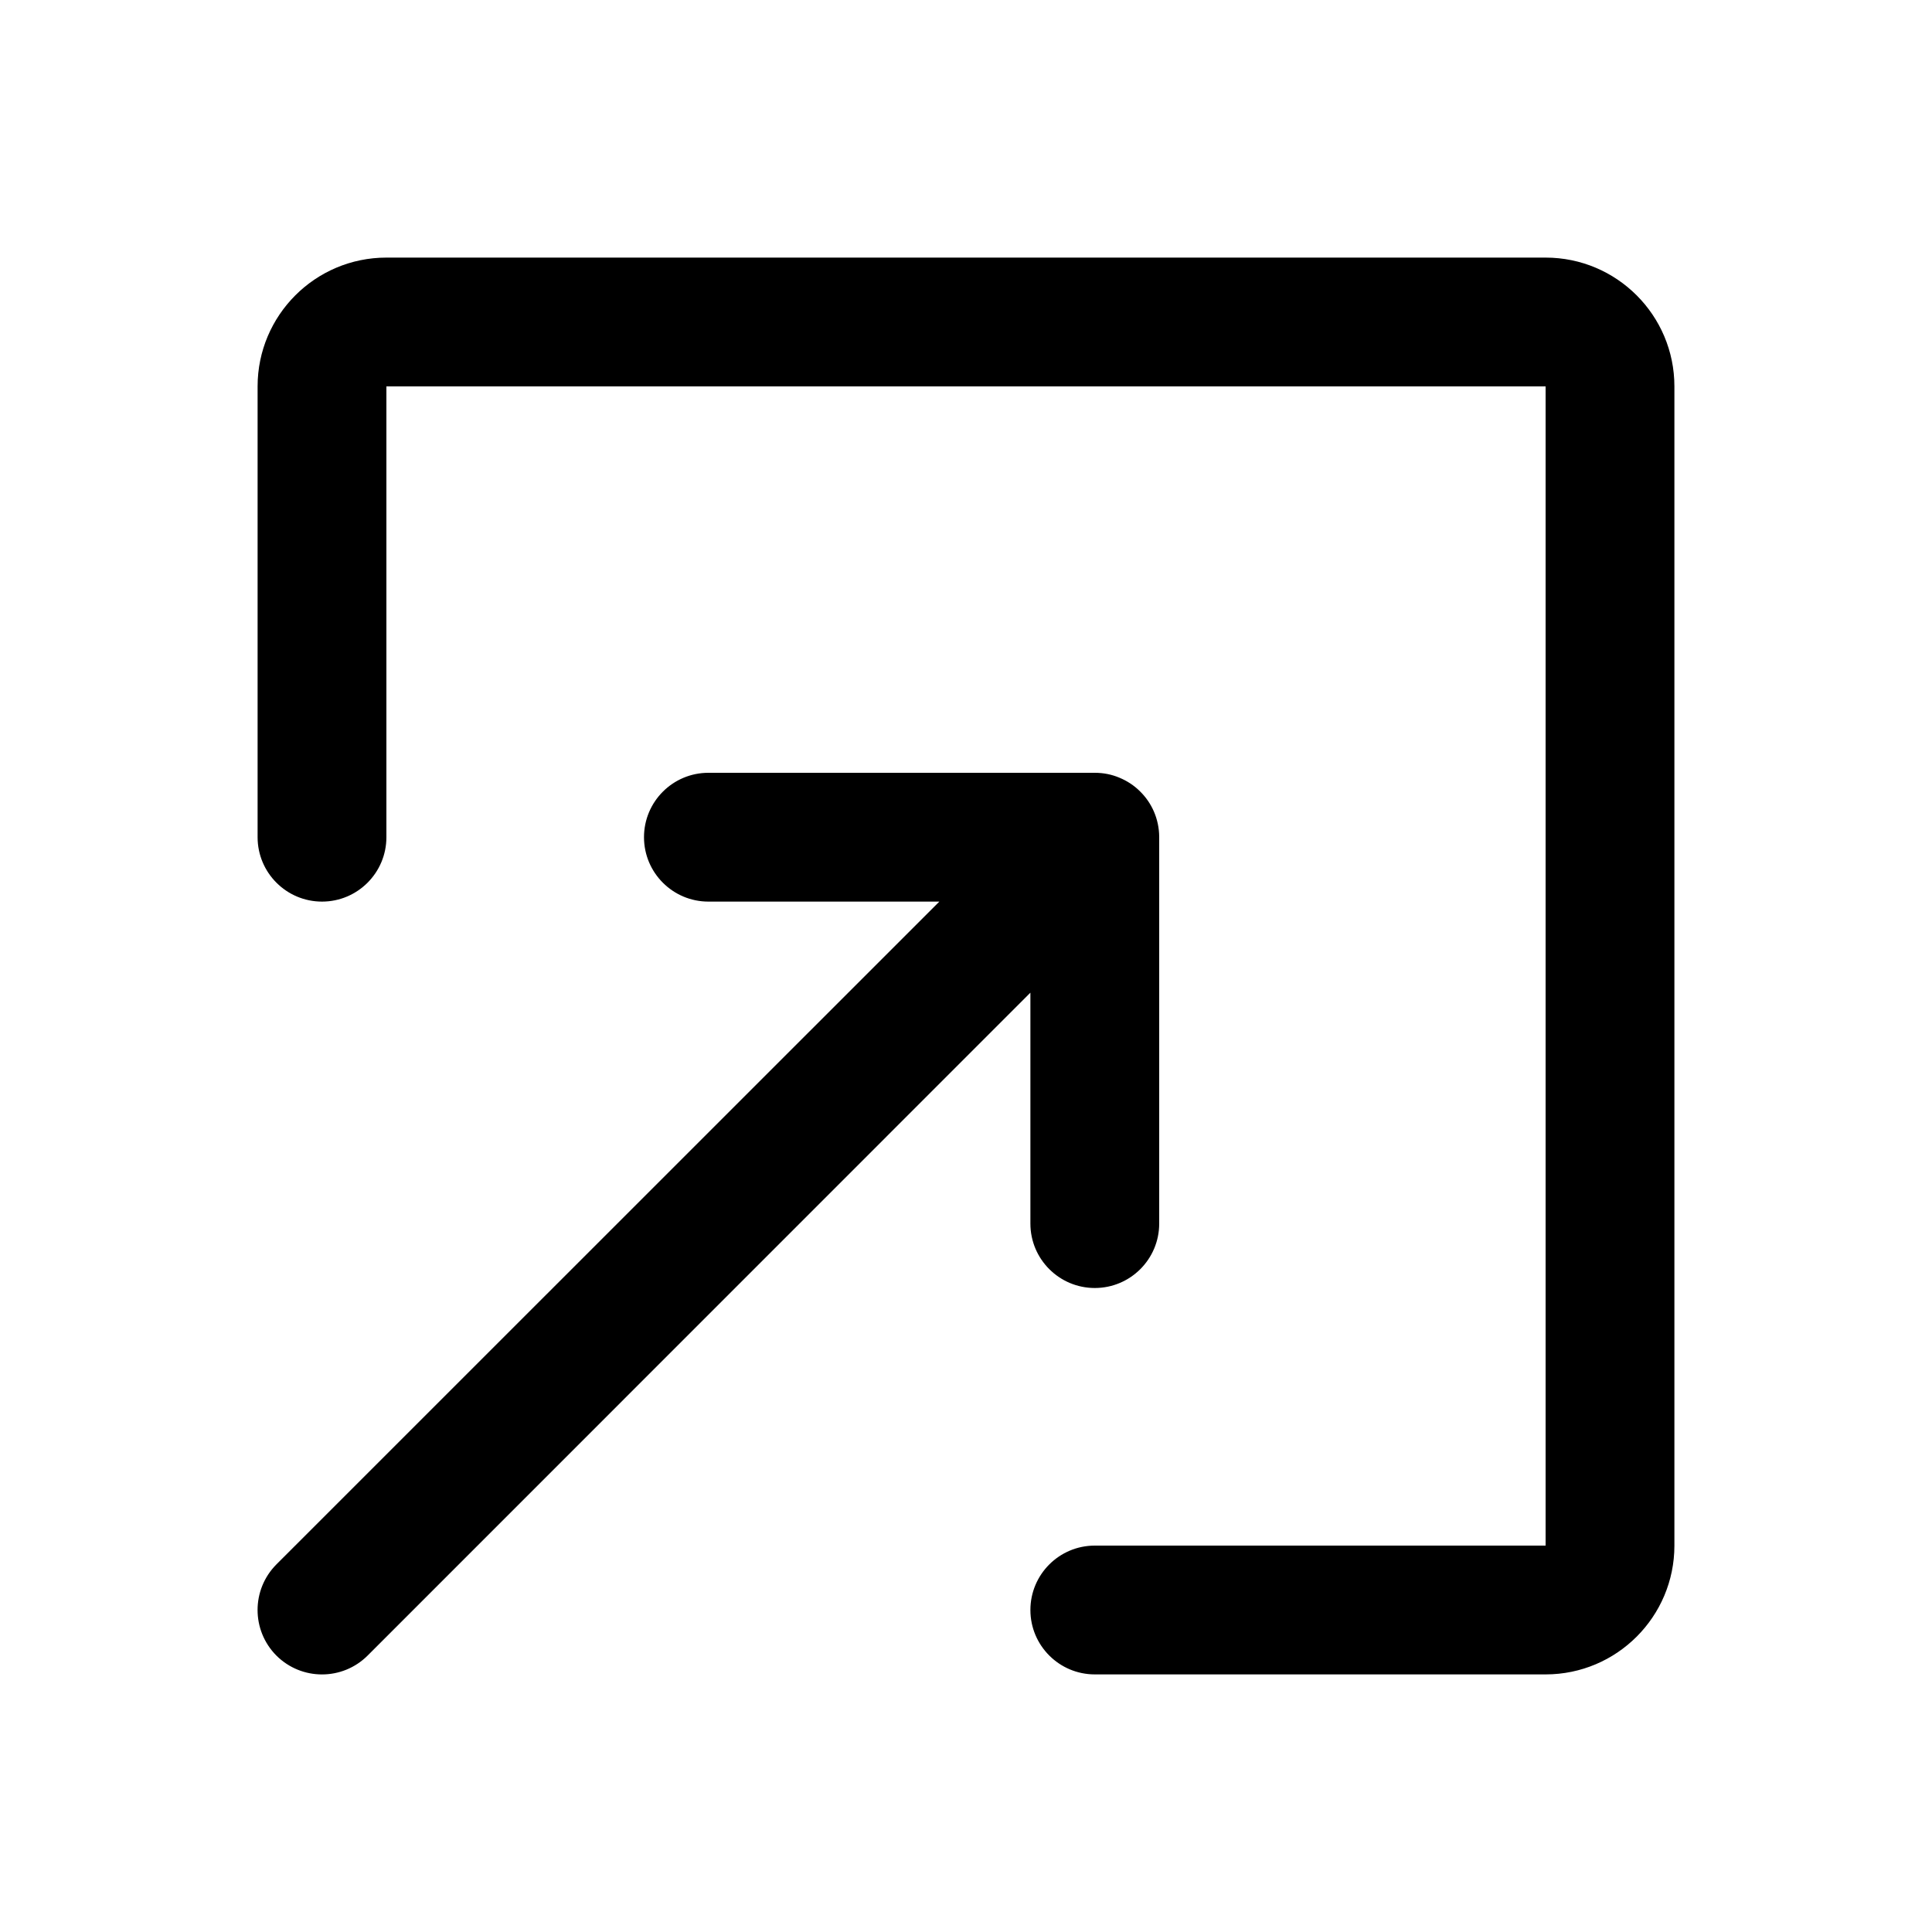
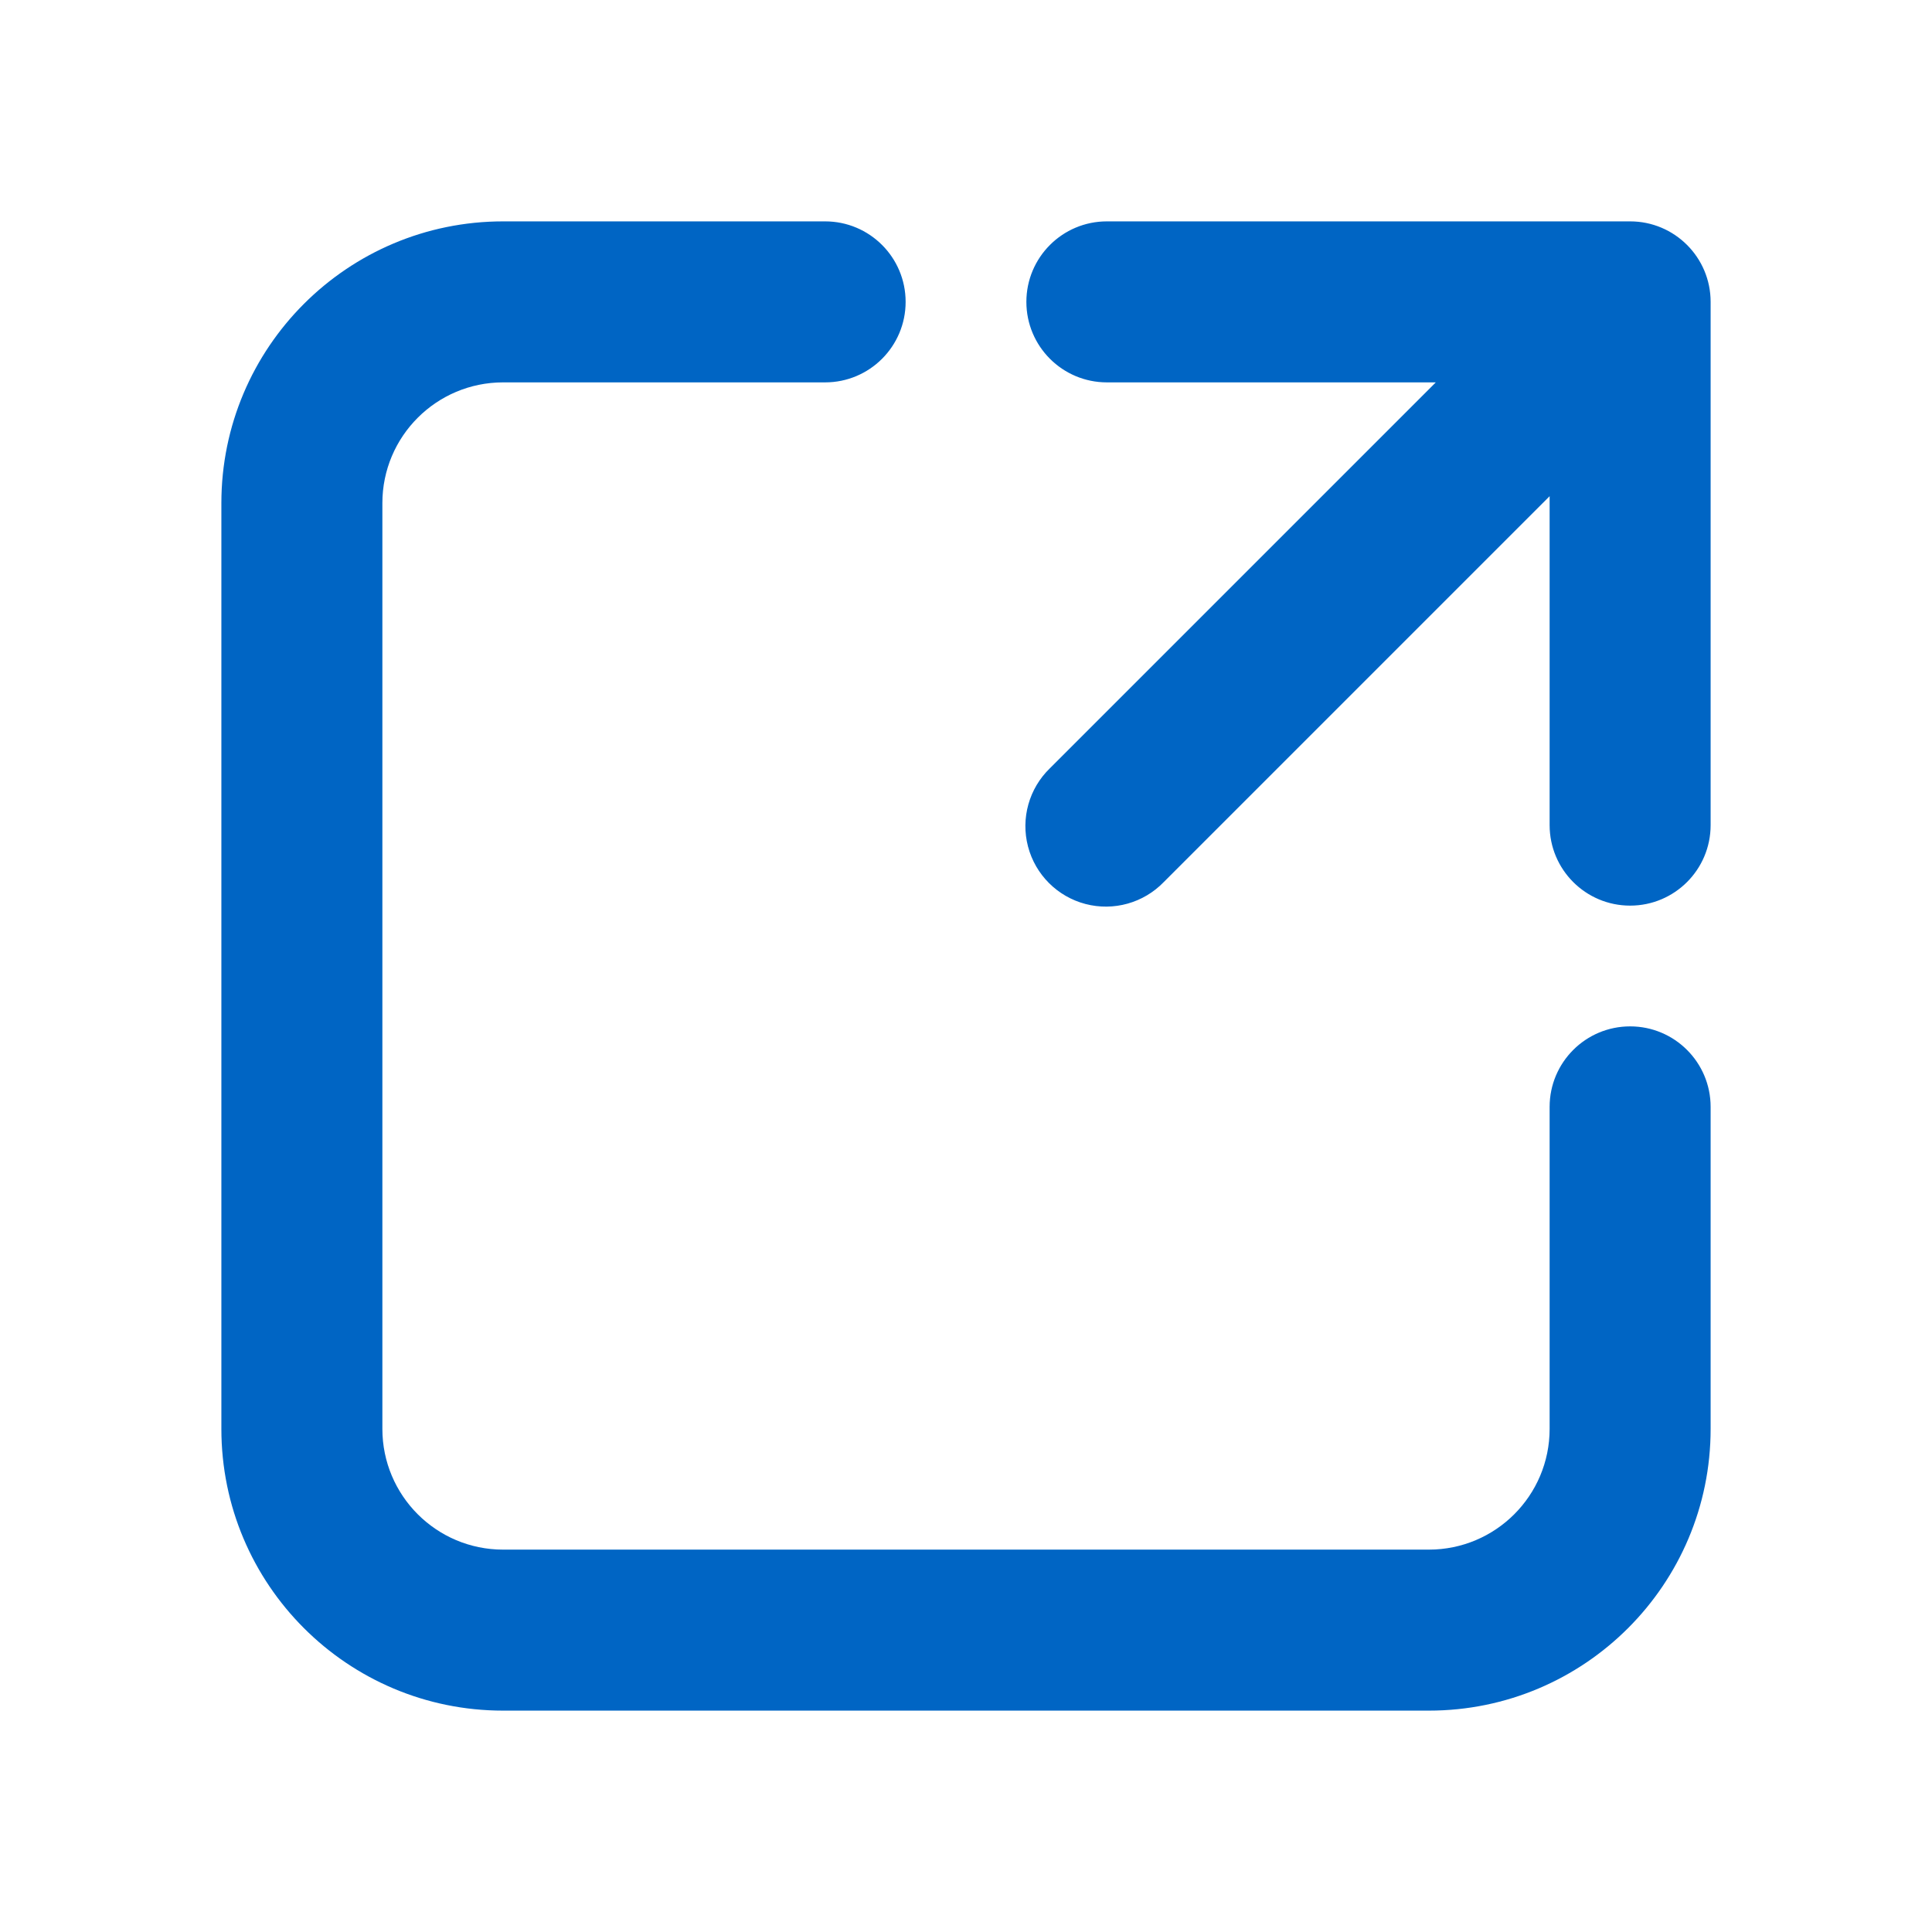
- <svg xmlns="http://www.w3.org/2000/svg" width="15" height="15" viewBox="0 0 15 15" fill="none">
-   <path fill-rule="evenodd" clip-rule="evenodd" d="M12 13C12.552 13 13 12.552 13 12V3C13 2.448 12.552 2 12 2H3C2.448 2 2 2.448 2 3V6.5C2 6.776 2.224 7 2.5 7C2.776 7 3 6.776 3 6.5V3H12V12H8.5C8.224 12 8 12.224 8 12.5C8 12.776 8.224 13 8.5 13H12ZM9 6.5C9 6.5 9 6.5 9 6.5V6.5V9.5C9 9.776 8.776 10 8.5 10C8.224 10 8 9.776 8 9.5V7.707L2.854 12.854C2.658 13.049 2.342 13.049 2.146 12.854C1.951 12.658 1.951 12.342 2.146 12.146L7.293 7H5.5C5.224 7 5 6.776 5 6.5C5 6.224 5.224 6 5.5 6H8.5C8.568 6 8.632 6.013 8.691 6.038C8.749 6.062 8.804 6.097 8.851 6.144C8.943 6.234 8.999 6.359 9 6.497L9 6.497" fill="currentColor">
- 
- </path>
+ <svg xmlns="http://www.w3.org/2000/svg" width="256" height="256" viewBox="0 0 24 24">
+   <rect x="0" y="0" width="24" height="24" rx="8" fill="none" />
+   <svg viewBox="0 0 24 24" fill="#0065c4" x="0" y="0" width="24" height="24">
+     <path fill="#0065c4" d="M6.25 4.75a1.5 1.5 0 0 0-1.5 1.5v11.5a1.5 1.5 0 0 0 1.5 1.5h11.5a1.5 1.5 0 0 0 1.5-1.5v-4a1 1 0 1 1 2 0v4a3.5 3.5 0 0 1-3.5 3.5H6.25a3.5 3.5 0 0 1-3.5-3.5V6.25a3.5 3.5 0 0 1 3.5-3.5h4a1 1 0 1 1 0 2h-4Zm6.5-1a1 1 0 0 1 1-1h6.5a1 1 0 0 1 1 1v6.5a1 1 0 1 1-2 0V6.164l-4.793 4.793a1 1 0 1 1-1.414-1.414l4.793-4.793H13.75a1 1 0 0 1-1-1Z" />
+   </svg>
</svg>
